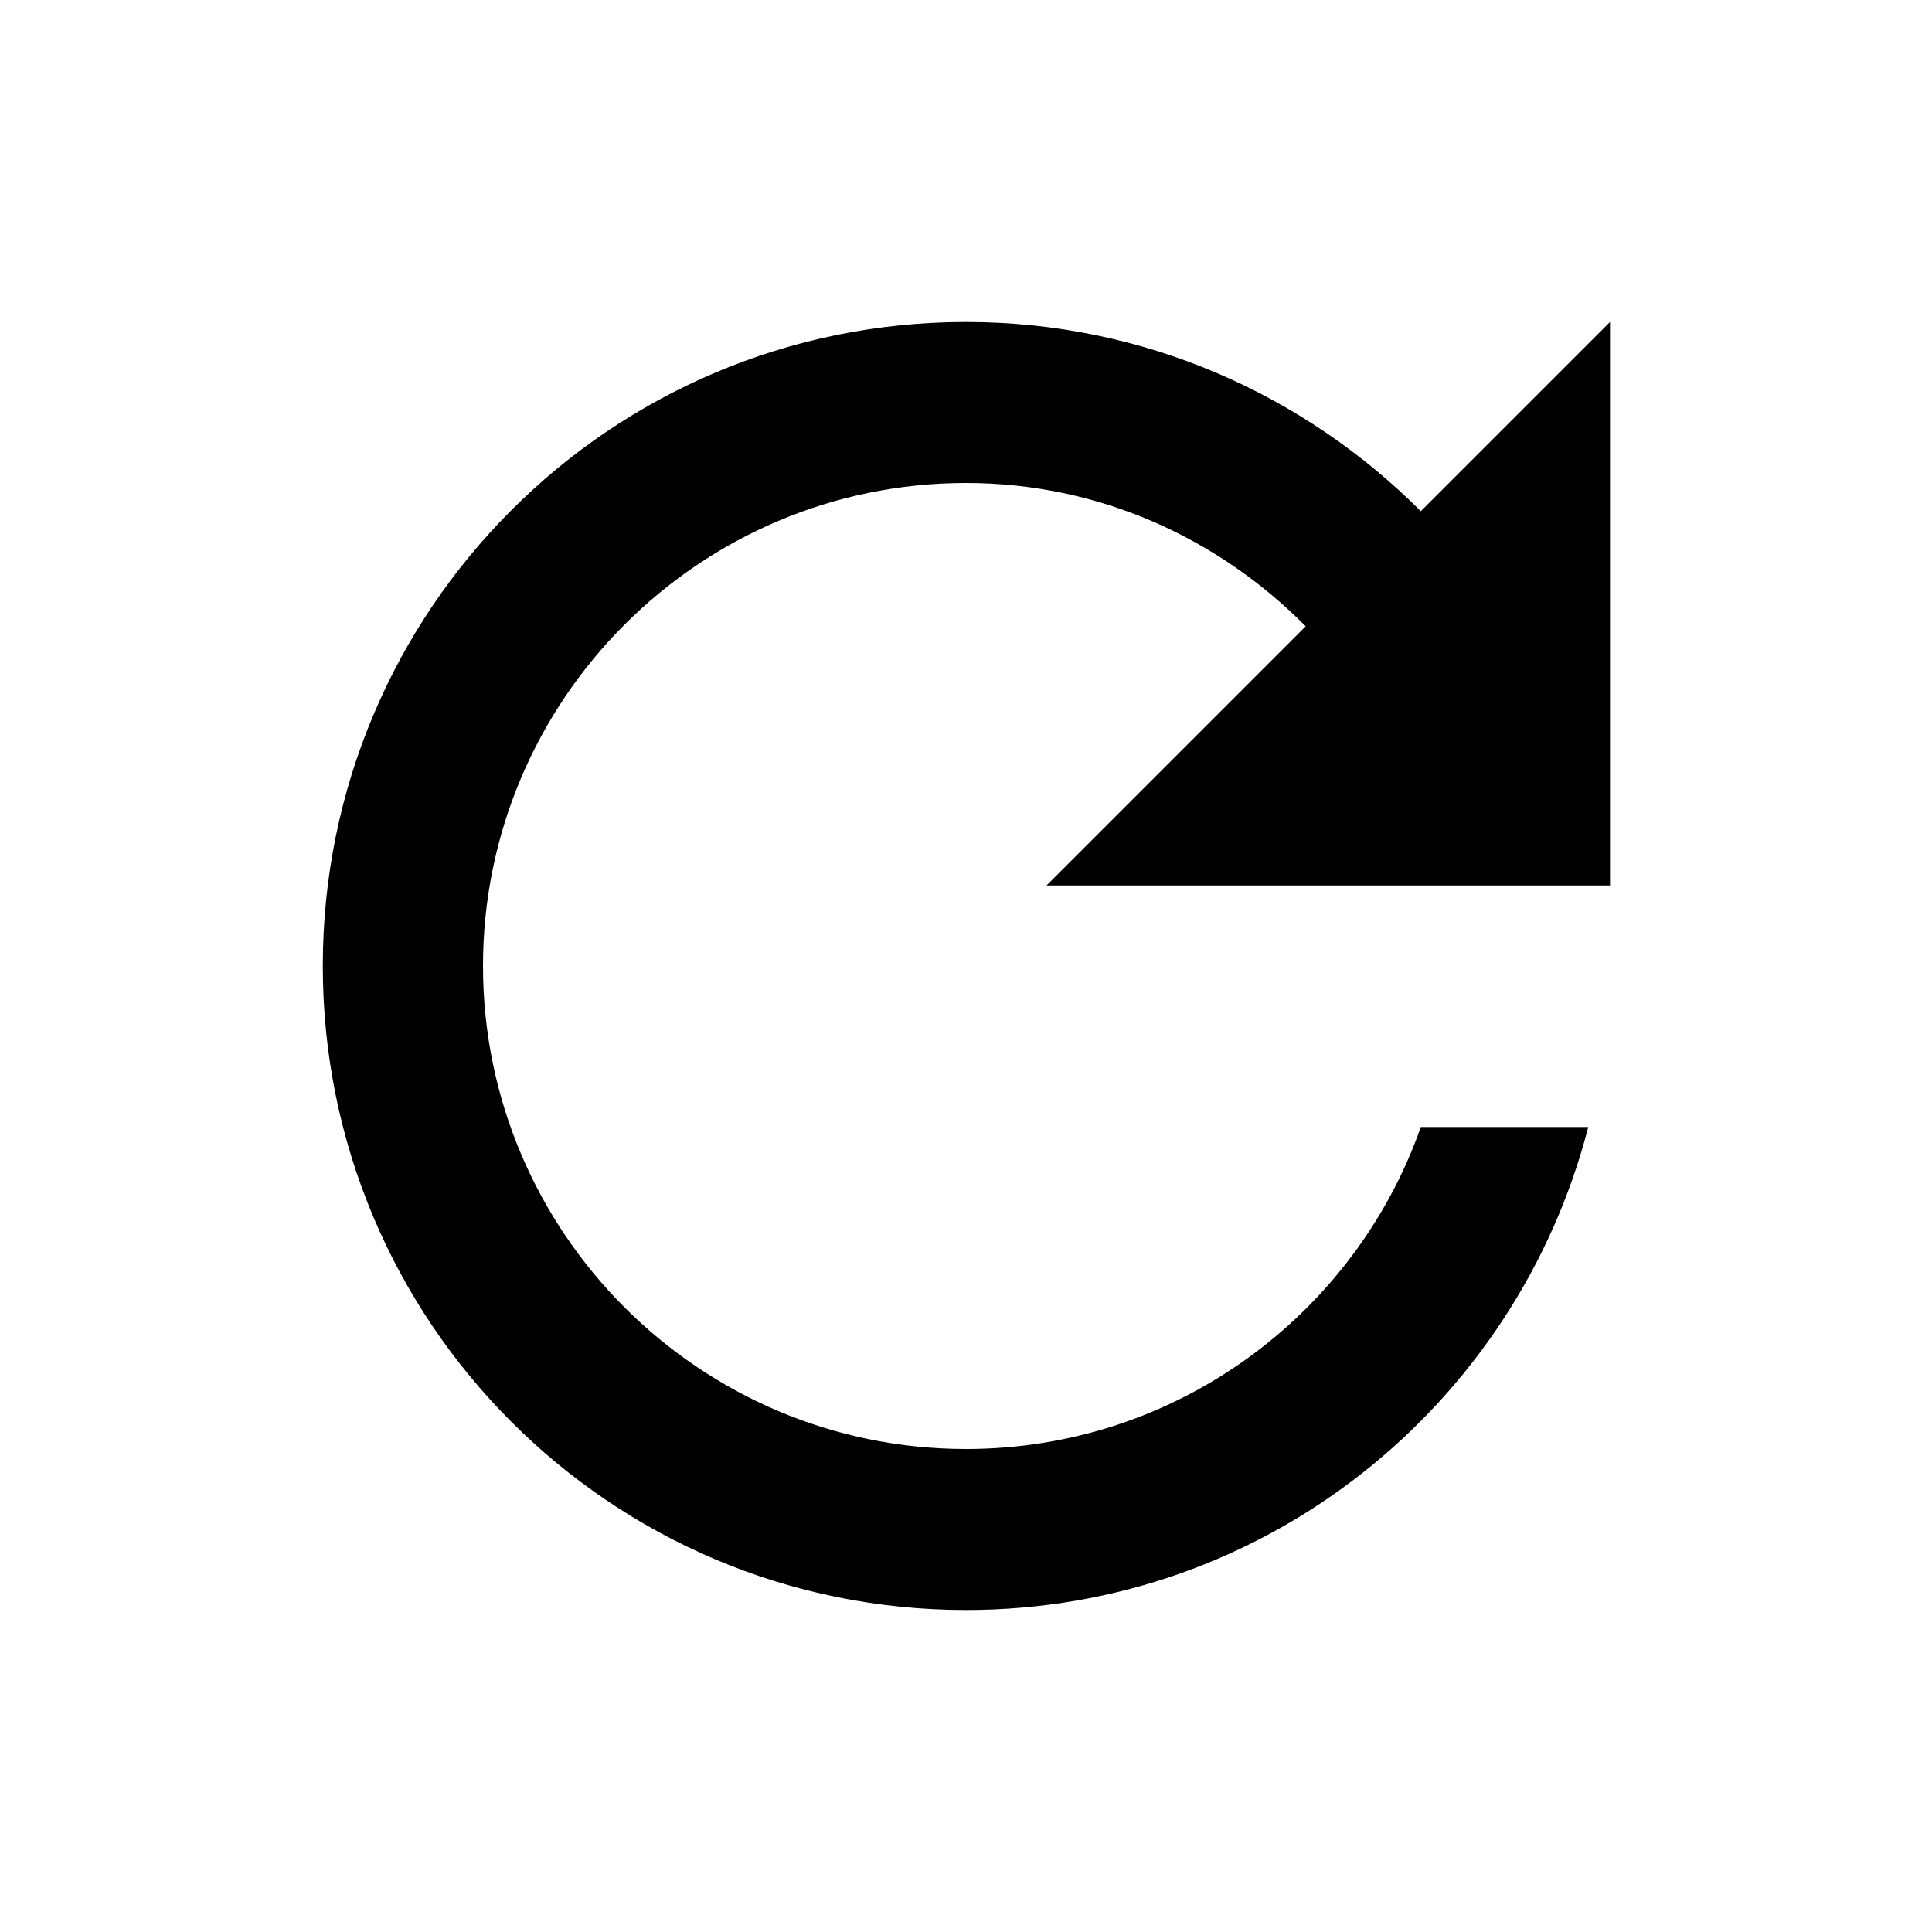
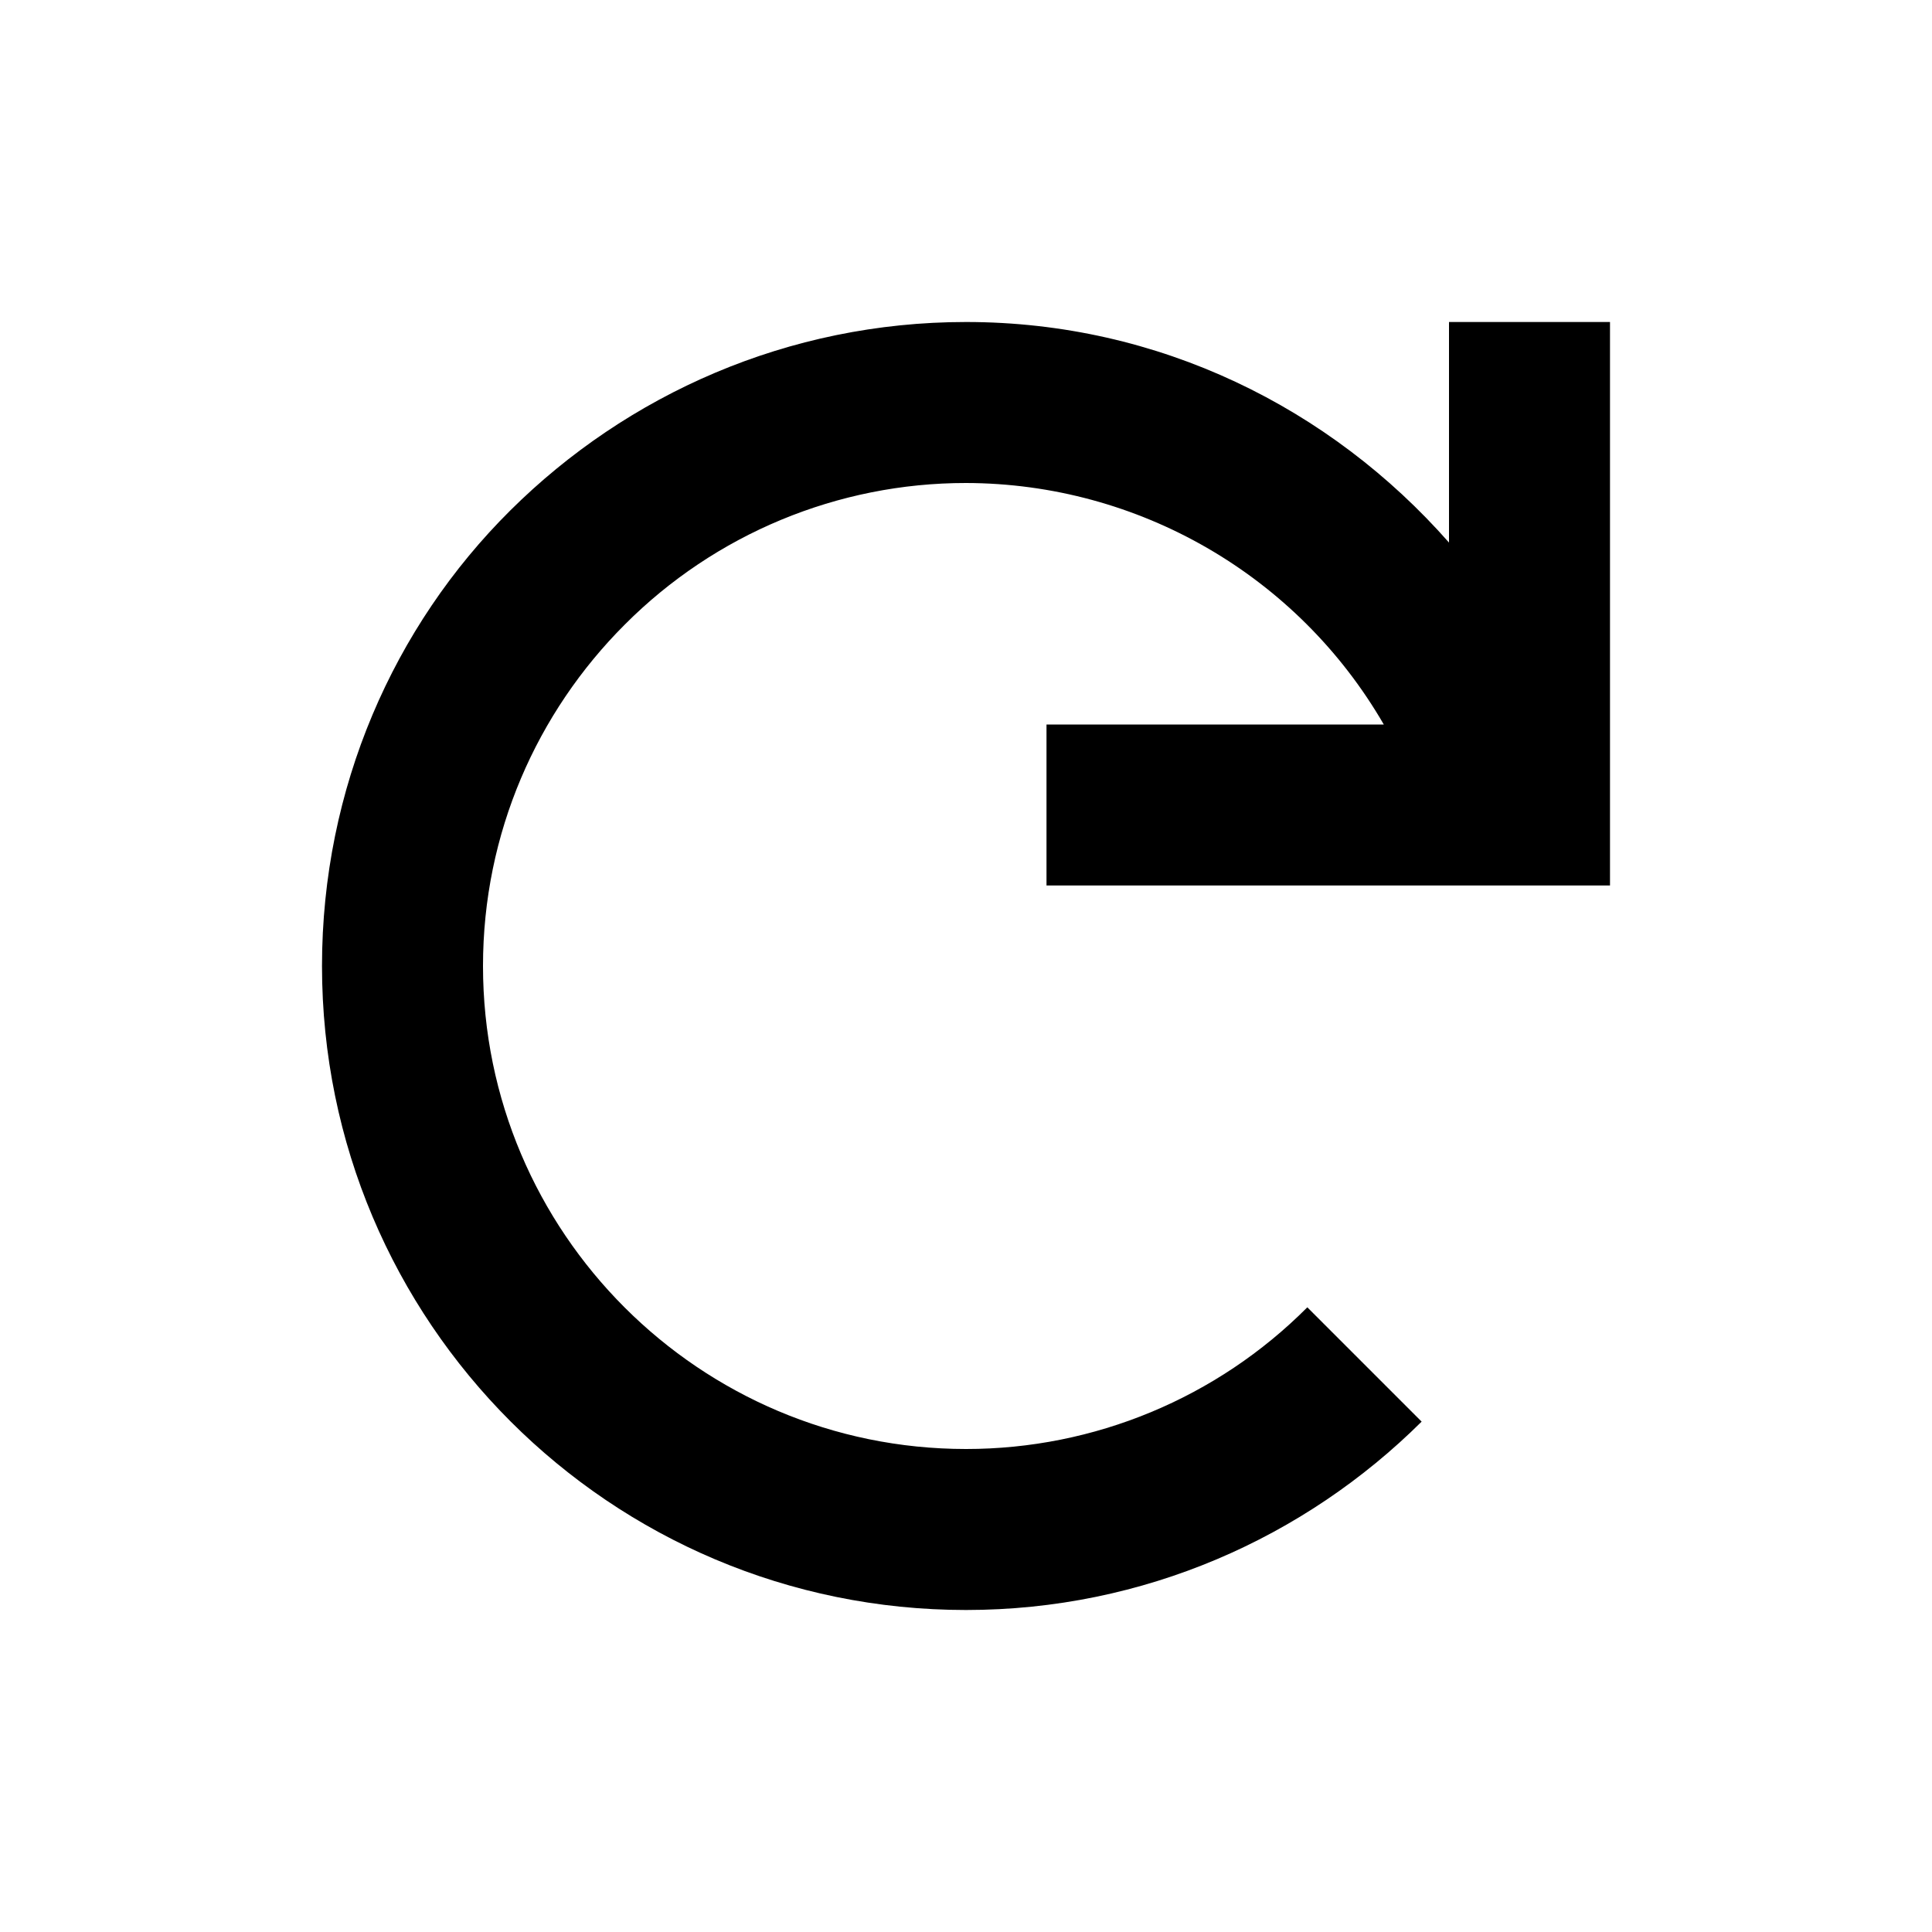
- <svg xmlns="http://www.w3.org/2000/svg" height="24px" viewBox="0 0 24 24" width="24px" fill="#000000">
-   <path d="M0 0h24v24H0V0z" fill="none" />
-   <path d="M17.65 6.35C16.2 4.9 14.21 4 12 4c-4.42 0-7.99 3.58-7.99 8s3.57 8 7.99 8c3.73 0 6.84-2.55 7.73-6h-2.08c-.82 2.33-3.04 4-5.65 4-3.31 0-6-2.69-6-6s2.69-6 6-6c1.66 0 3.14.69 4.22 1.78L13 11h7V4l-2.35 2.35z" />
+ <svg xmlns="http://www.w3.org/2000/svg" width="24" height="24" viewBox="0 0 24 24" fill="#000">
+   <path d="M13 9v2h7V4h-2v2.74C16.53 5.07 14.4 4 12 4c-2.21 0-4.21.9-5.66 2.34S4 9.79 4 12c0 4.42 3.58 8 8 8 2.21 0 4.21-.9 5.66-2.34l-1.42-1.42A5.98 5.98 0 0 1 12 18c-3.31 0-6-2.69-6-6 0-1.65.67-3.15 1.76-4.24A5.98 5.98 0 0 1 12 6a6.01 6.01 0 0 1 5.19 3H13z" />
</svg>
